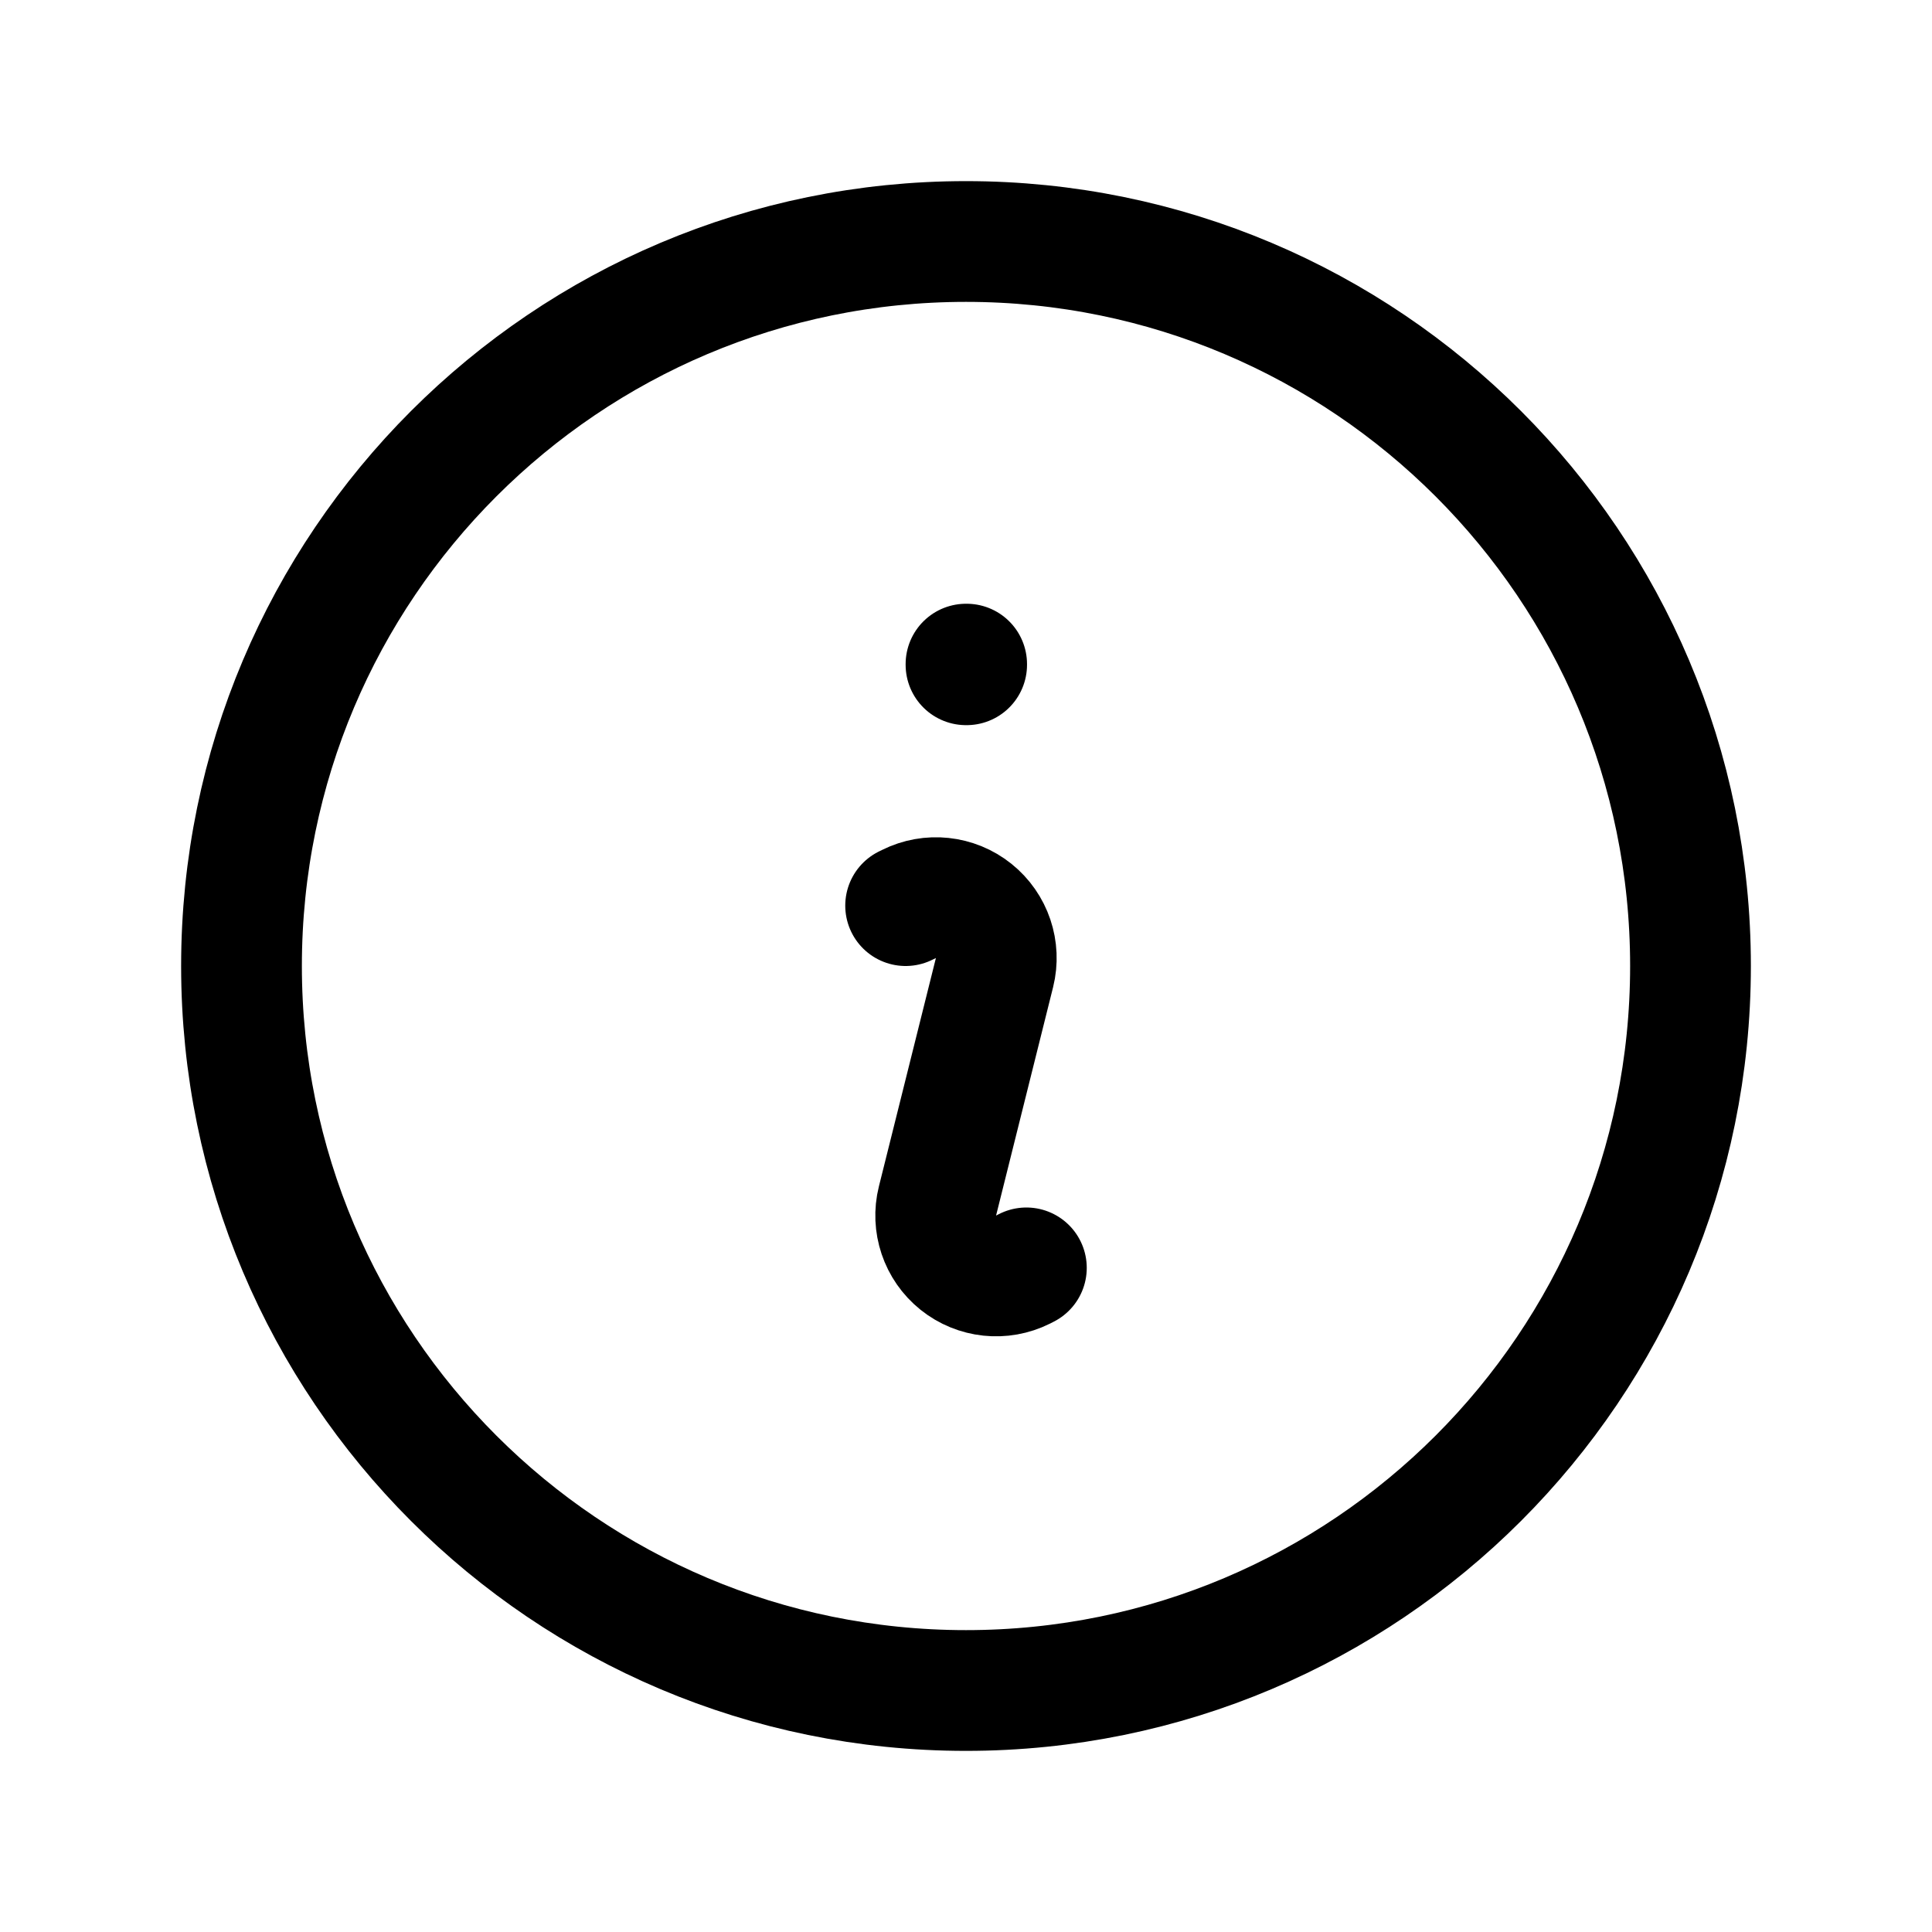
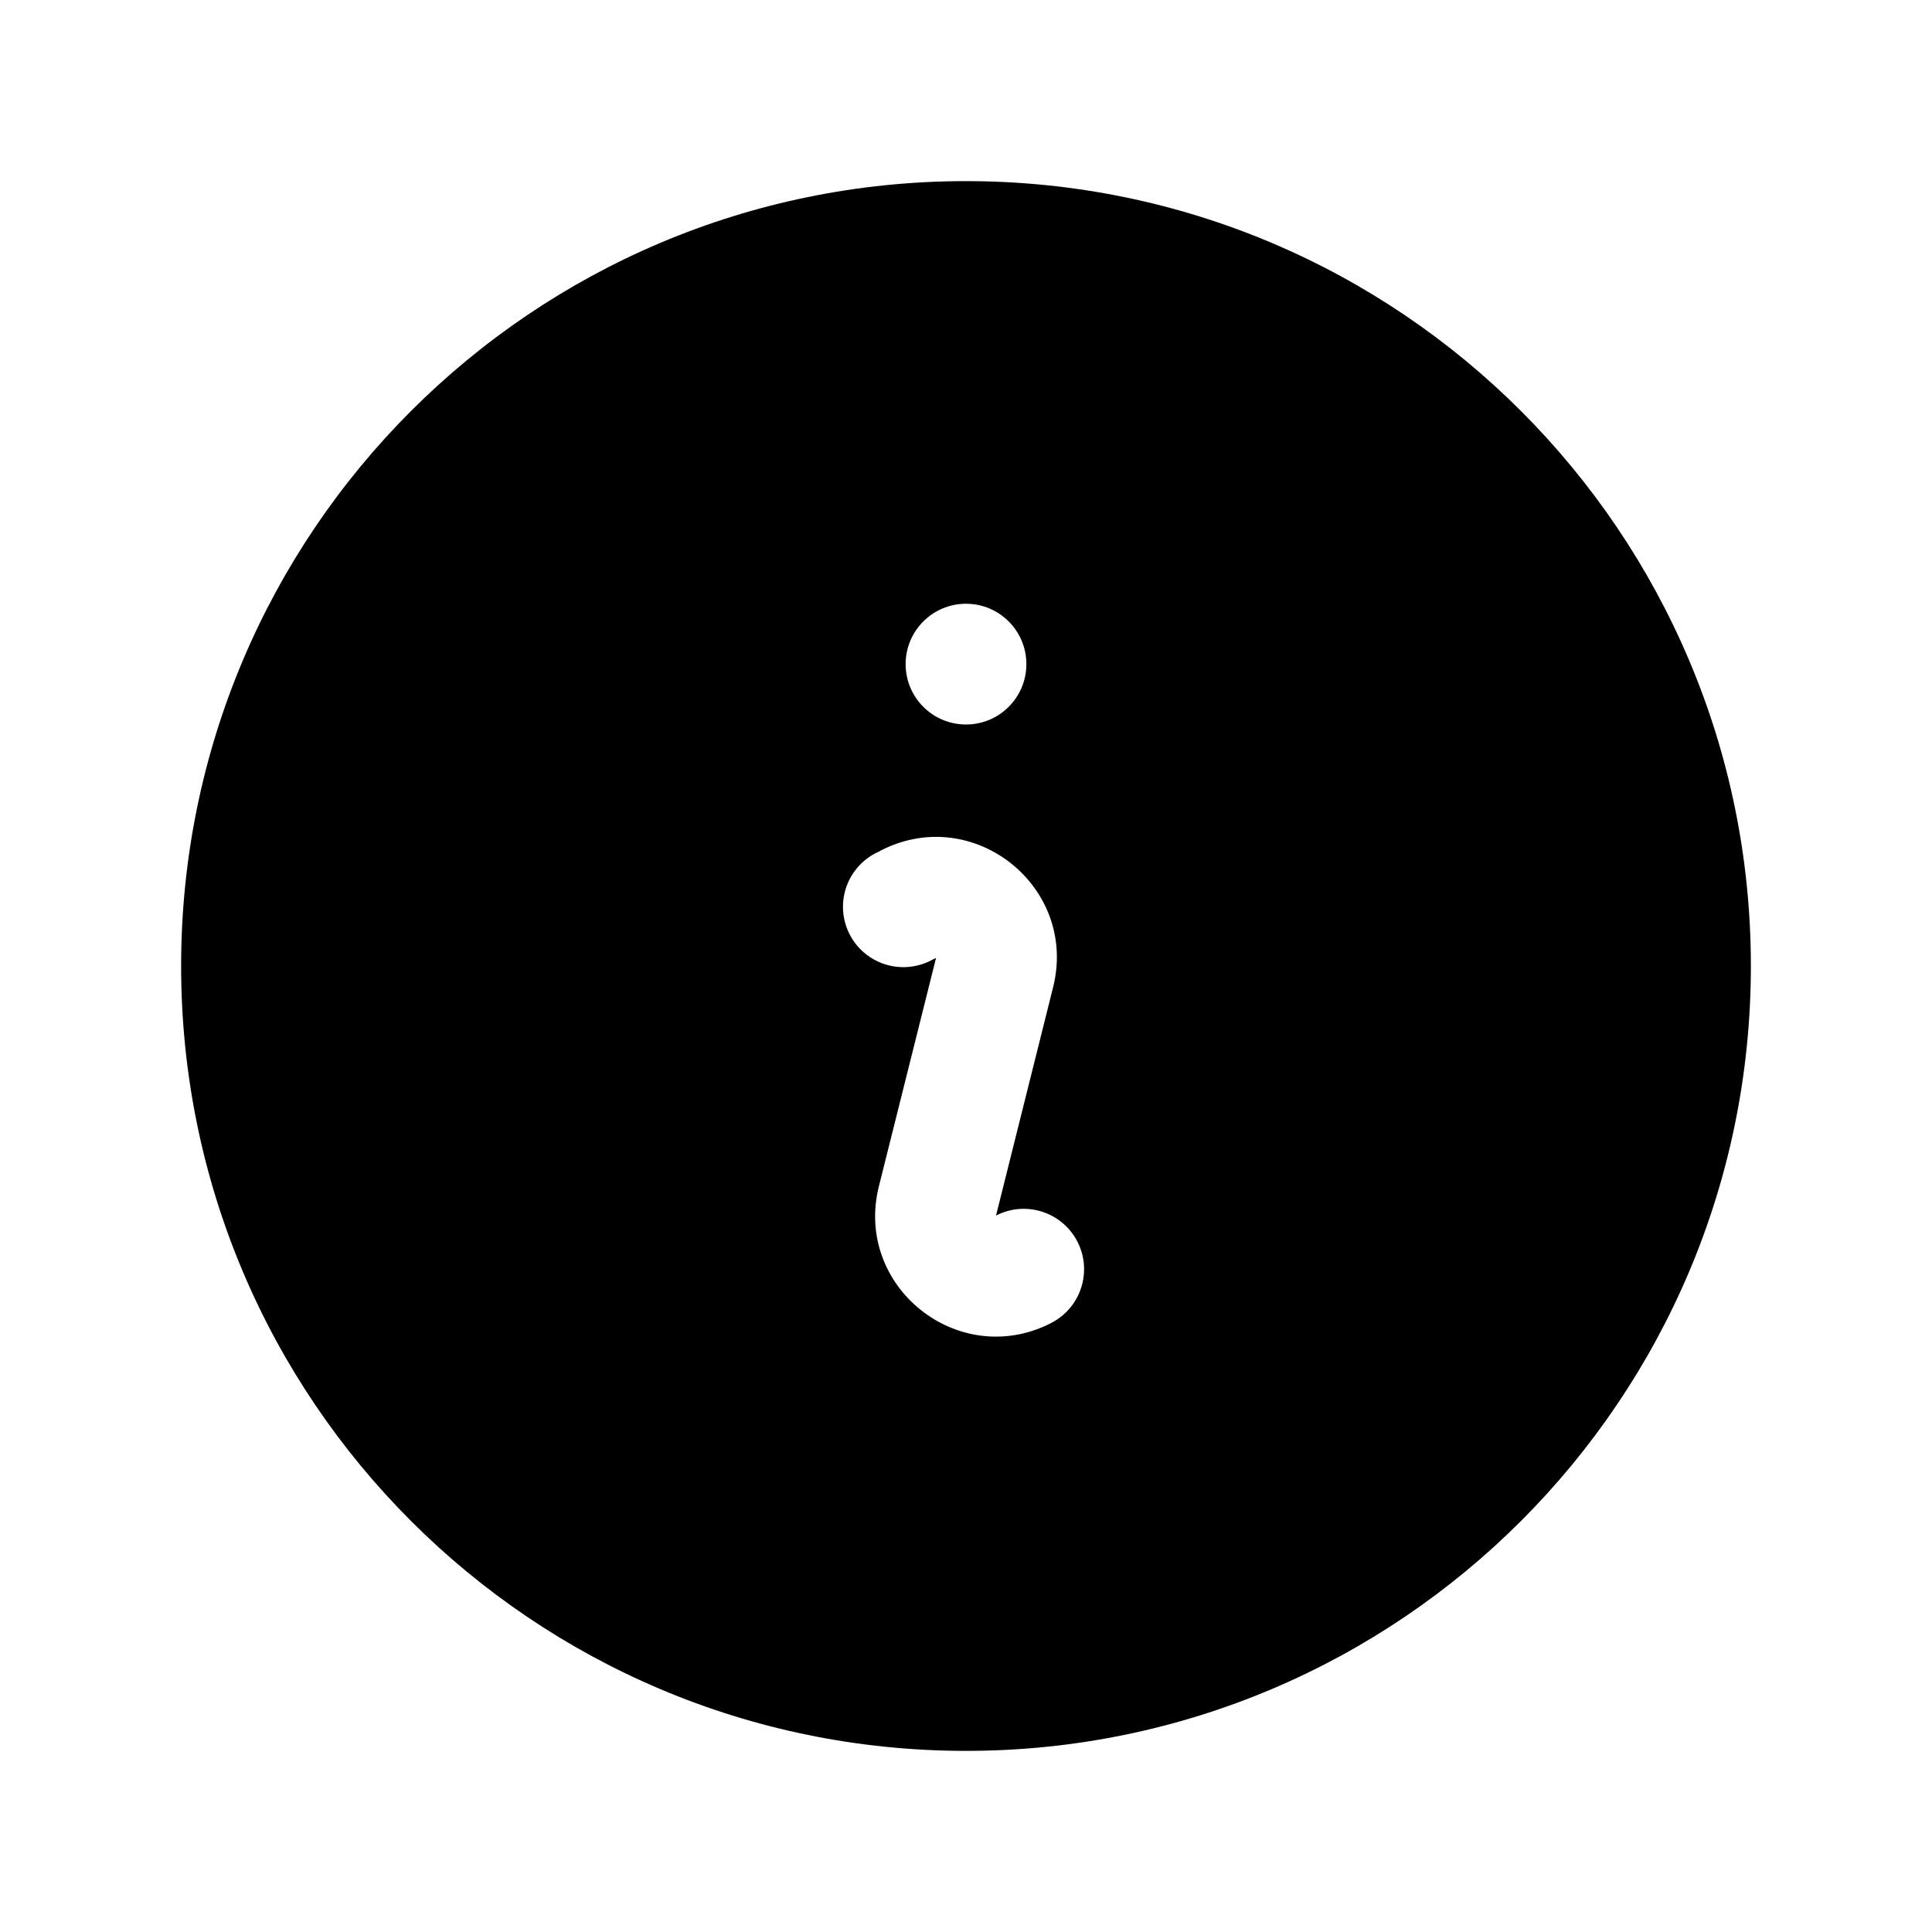
- <svg xmlns="http://www.w3.org/2000/svg" fill="none" viewBox="0 0 24 24" stroke-width="1.5" stroke="currentColor" class="size-6">
-   <path stroke-linecap="round" stroke-linejoin="round" d="m11.25 11.25.041-.02a.75.75 0 0 1 1.063.852l-.708 2.836a.75.75 0 0 0 1.063.853l.041-.021M21 12a9 9 0 1 1-18 0 9 9 0 0 1 18 0Zm-9-3.75h.008v.008H12V8.25Z" />
+ <svg xmlns="http://www.w3.org/2000/svg" viewBox="0 0 24 24" fill="currentColor" class="size-6">
+   <path fill-rule="evenodd" d="M2.25 12c0-5.385 4.365-9.75 9.75-9.75s9.75 4.365 9.75 9.75-4.365 9.75-9.75 9.75S2.25 17.385 2.25 12Zm8.706-1.442c1.146-.573 2.437.463 2.126 1.706l-.709 2.836.042-.02a.75.75 0 0 1 .67 1.34l-.04.022c-1.147.573-2.438-.463-2.127-1.706l.71-2.836-.042.02a.75.75 0 1 1-.671-1.34l.041-.022ZM12 9a.75.75 0 1 0 0-1.5.75.75 0 0 0 0 1.5Z" clip-rule="evenodd" />
</svg>
